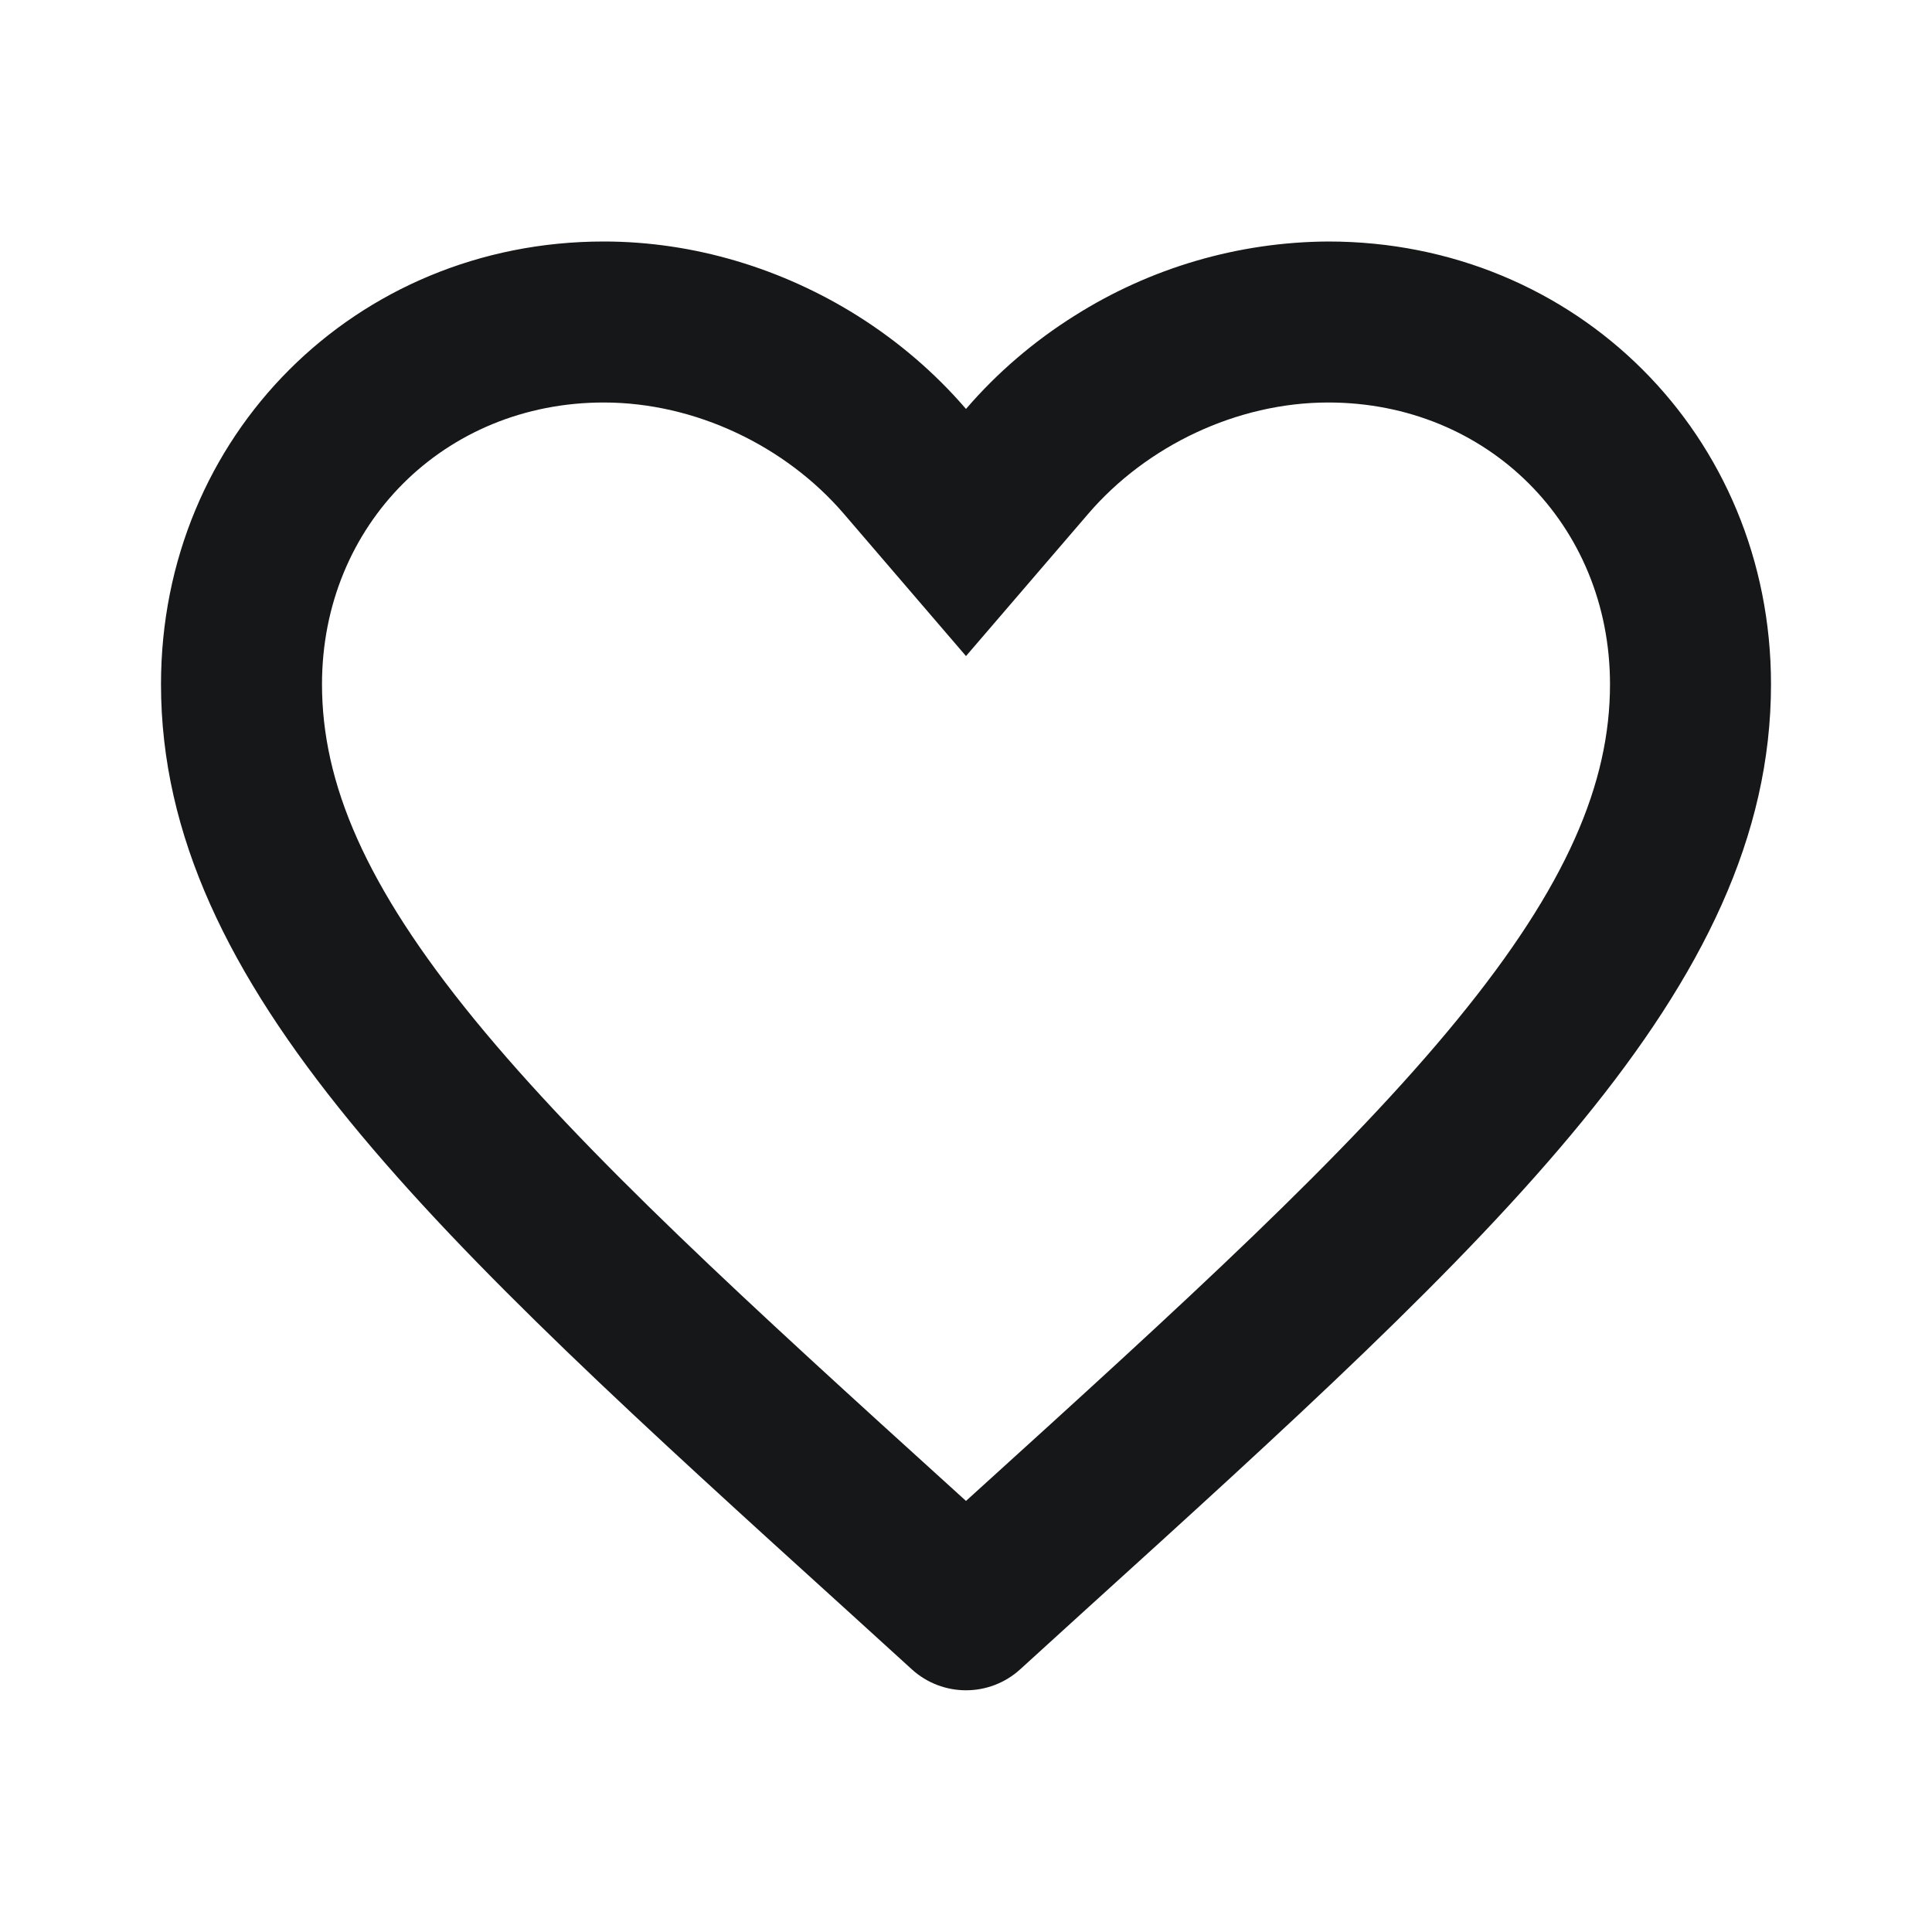
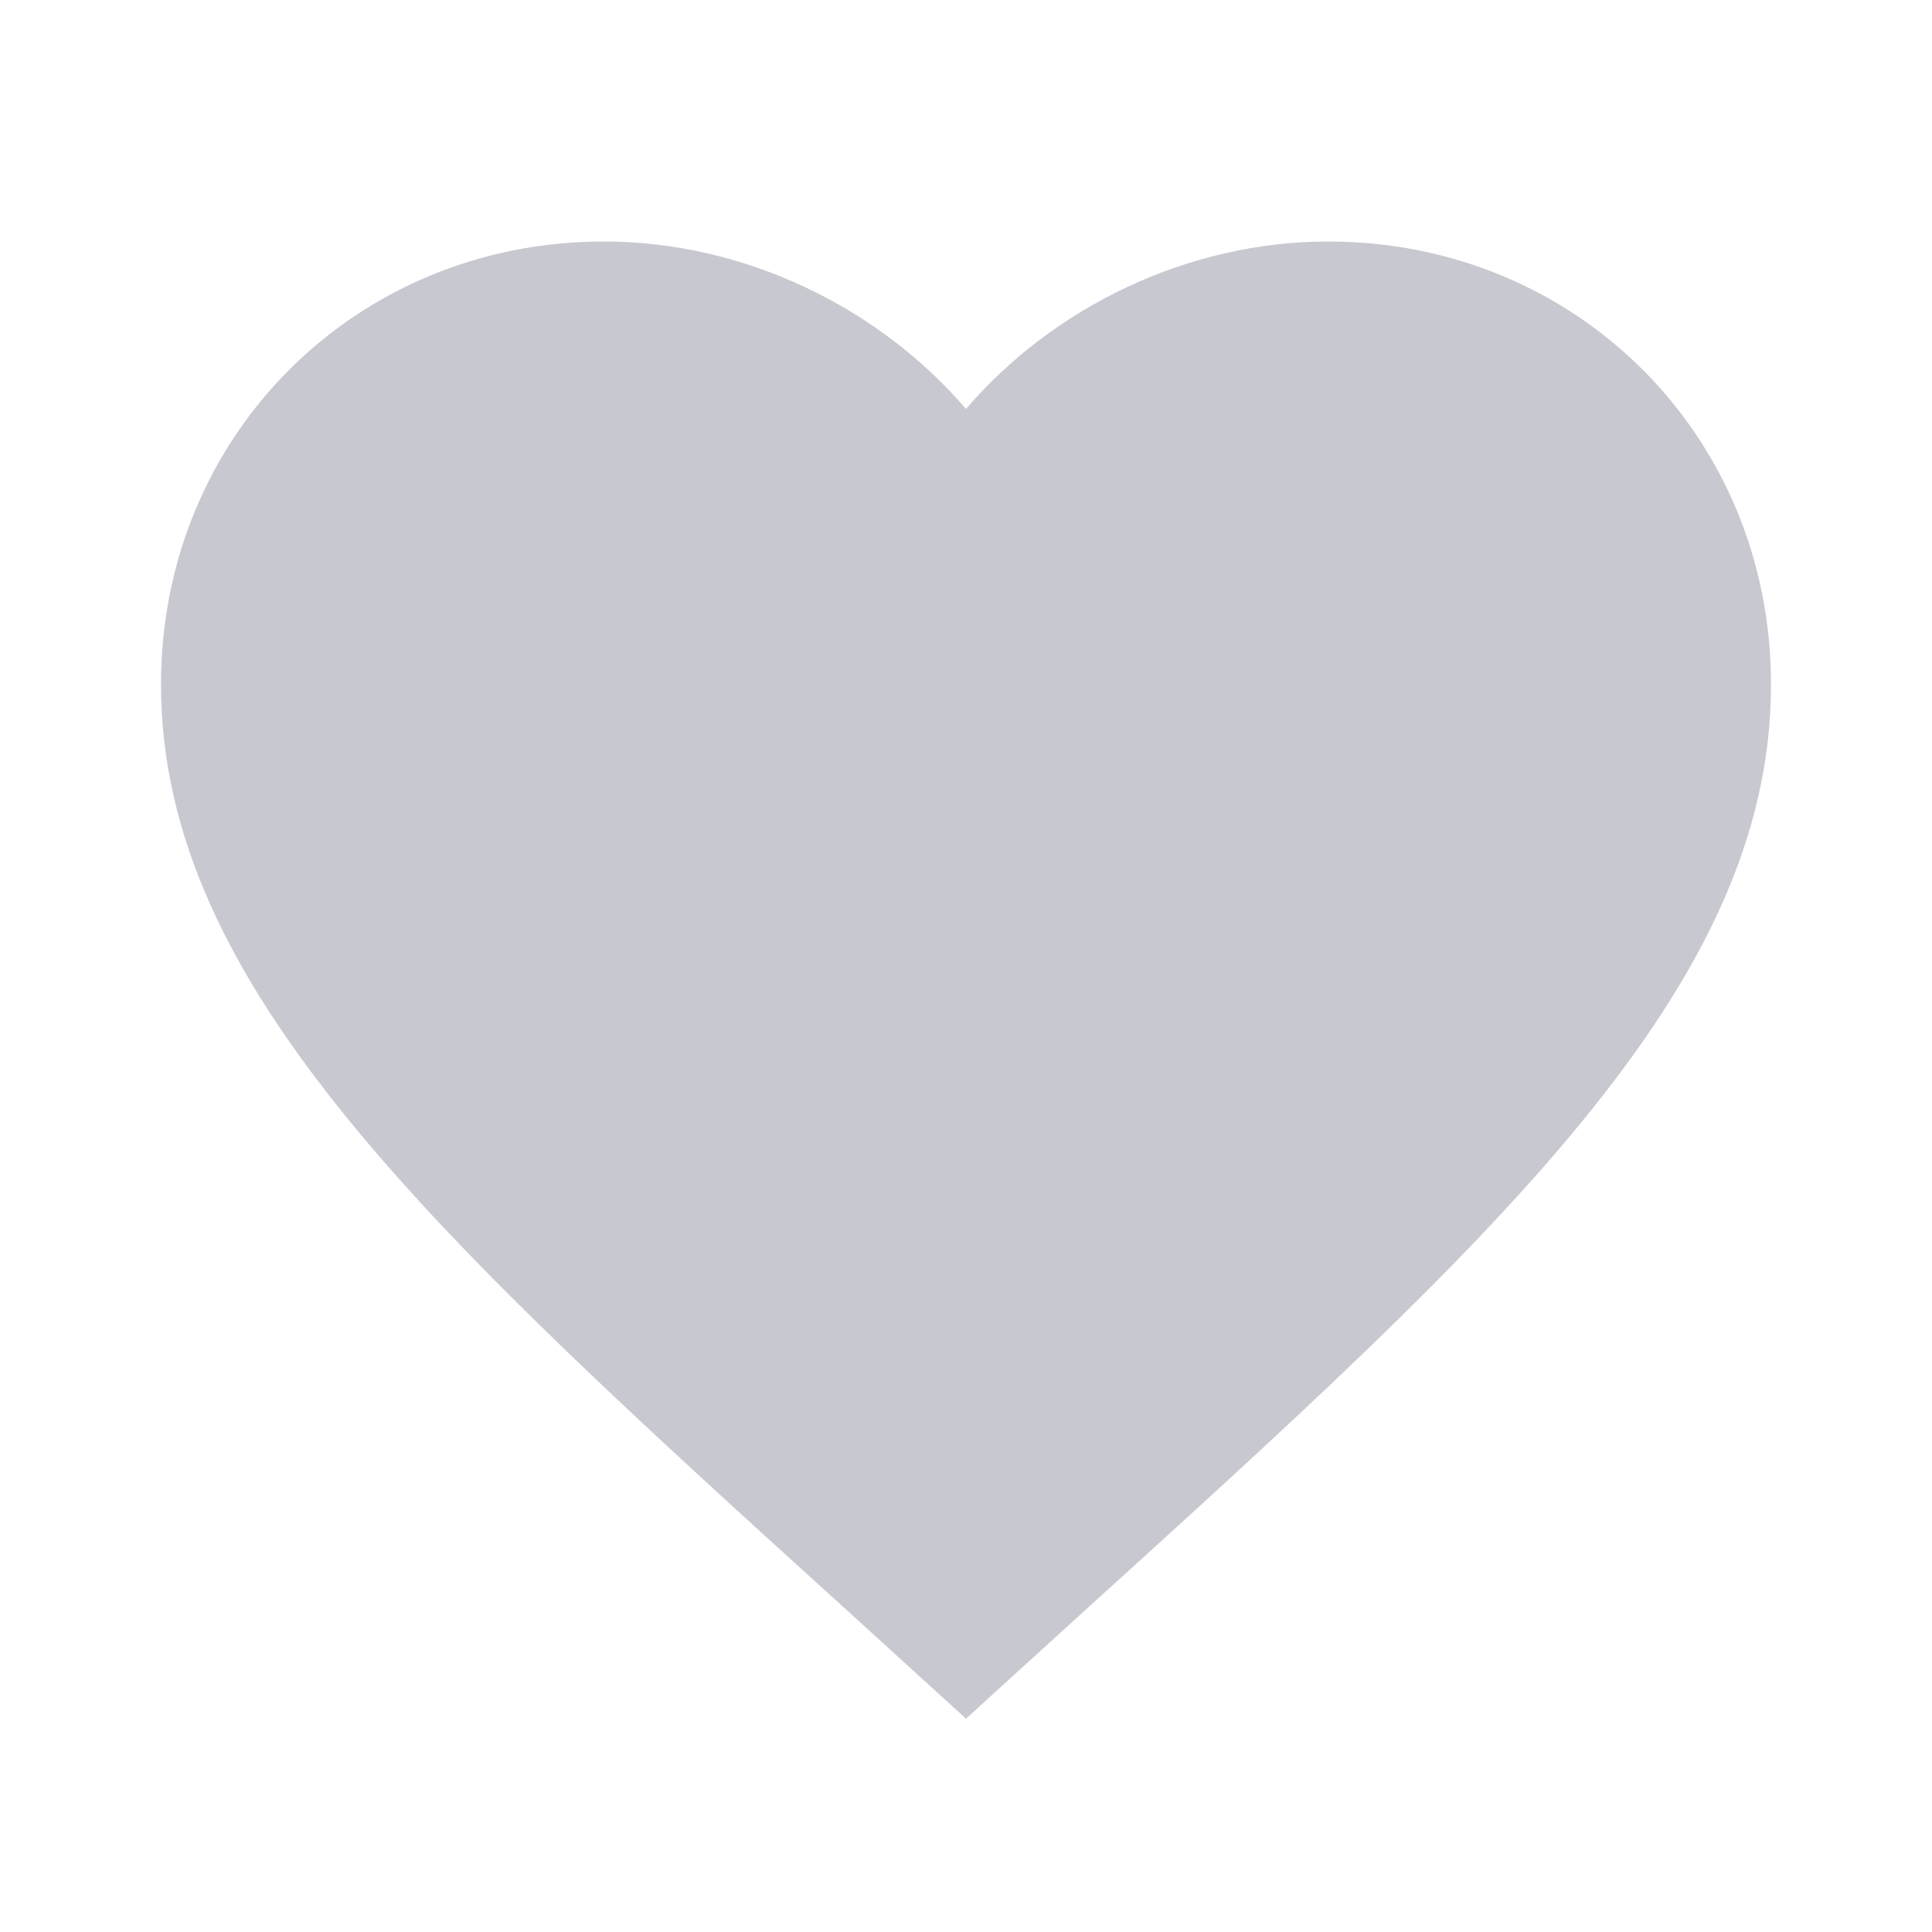
<svg xmlns="http://www.w3.org/2000/svg" width="24" height="24" viewBox="0 0 24 24" fill="none">
-   <path fill-rule="evenodd" clip-rule="evenodd" d="m11.893 18.548.003.003.104.094.107-.097c2.614-2.37 4.622-4.2 6-5.886C19.465 11.002 20 9.727 20 8.5 20 6.517 18.478 5 16.5 5c-1.135 0-2.258.539-2.982 1.383L12 8.15l-1.518-1.768C9.758 5.539 8.635 5 7.5 5 5.522 5 4 6.517 4 8.5c0 1.227.536 2.502 1.892 4.162 1.379 1.686 3.387 3.516 6.001 5.886zM10.651 3.922c.507.319.964.71 1.349 1.158.385-.448.842-.84 1.349-1.158A5.958 5.958 0 0 1 16.5 3C19.58 3 22 5.41 22 8.5c0 3.77-3.4 6.86-8.55 11.53l-.777.707a1 1 0 0 1-1.346 0l-.777-.707C5.4 15.36 2 12.27 2 8.5 2 5.41 4.42 3 7.5 3c1.126 0 2.222.339 3.151.922z" fill="#161718" />
+   <g id="mdi:heart">
+     <path id="Vector" d="M12 21.35L10.55 20.03C5.4 15.36 2 12.27 2 8.5C2 5.41 4.42 3 7.5 3C9.24 3 10.91 3.81 12 5.08C13.09 3.81 14.76 3 16.5 3C19.58 3 22 5.41 22 8.5C22 12.27 18.6 15.36 13.45 20.03L12 21.35Z" fill="#C8C9D0" />
+   </g>
</svg>
